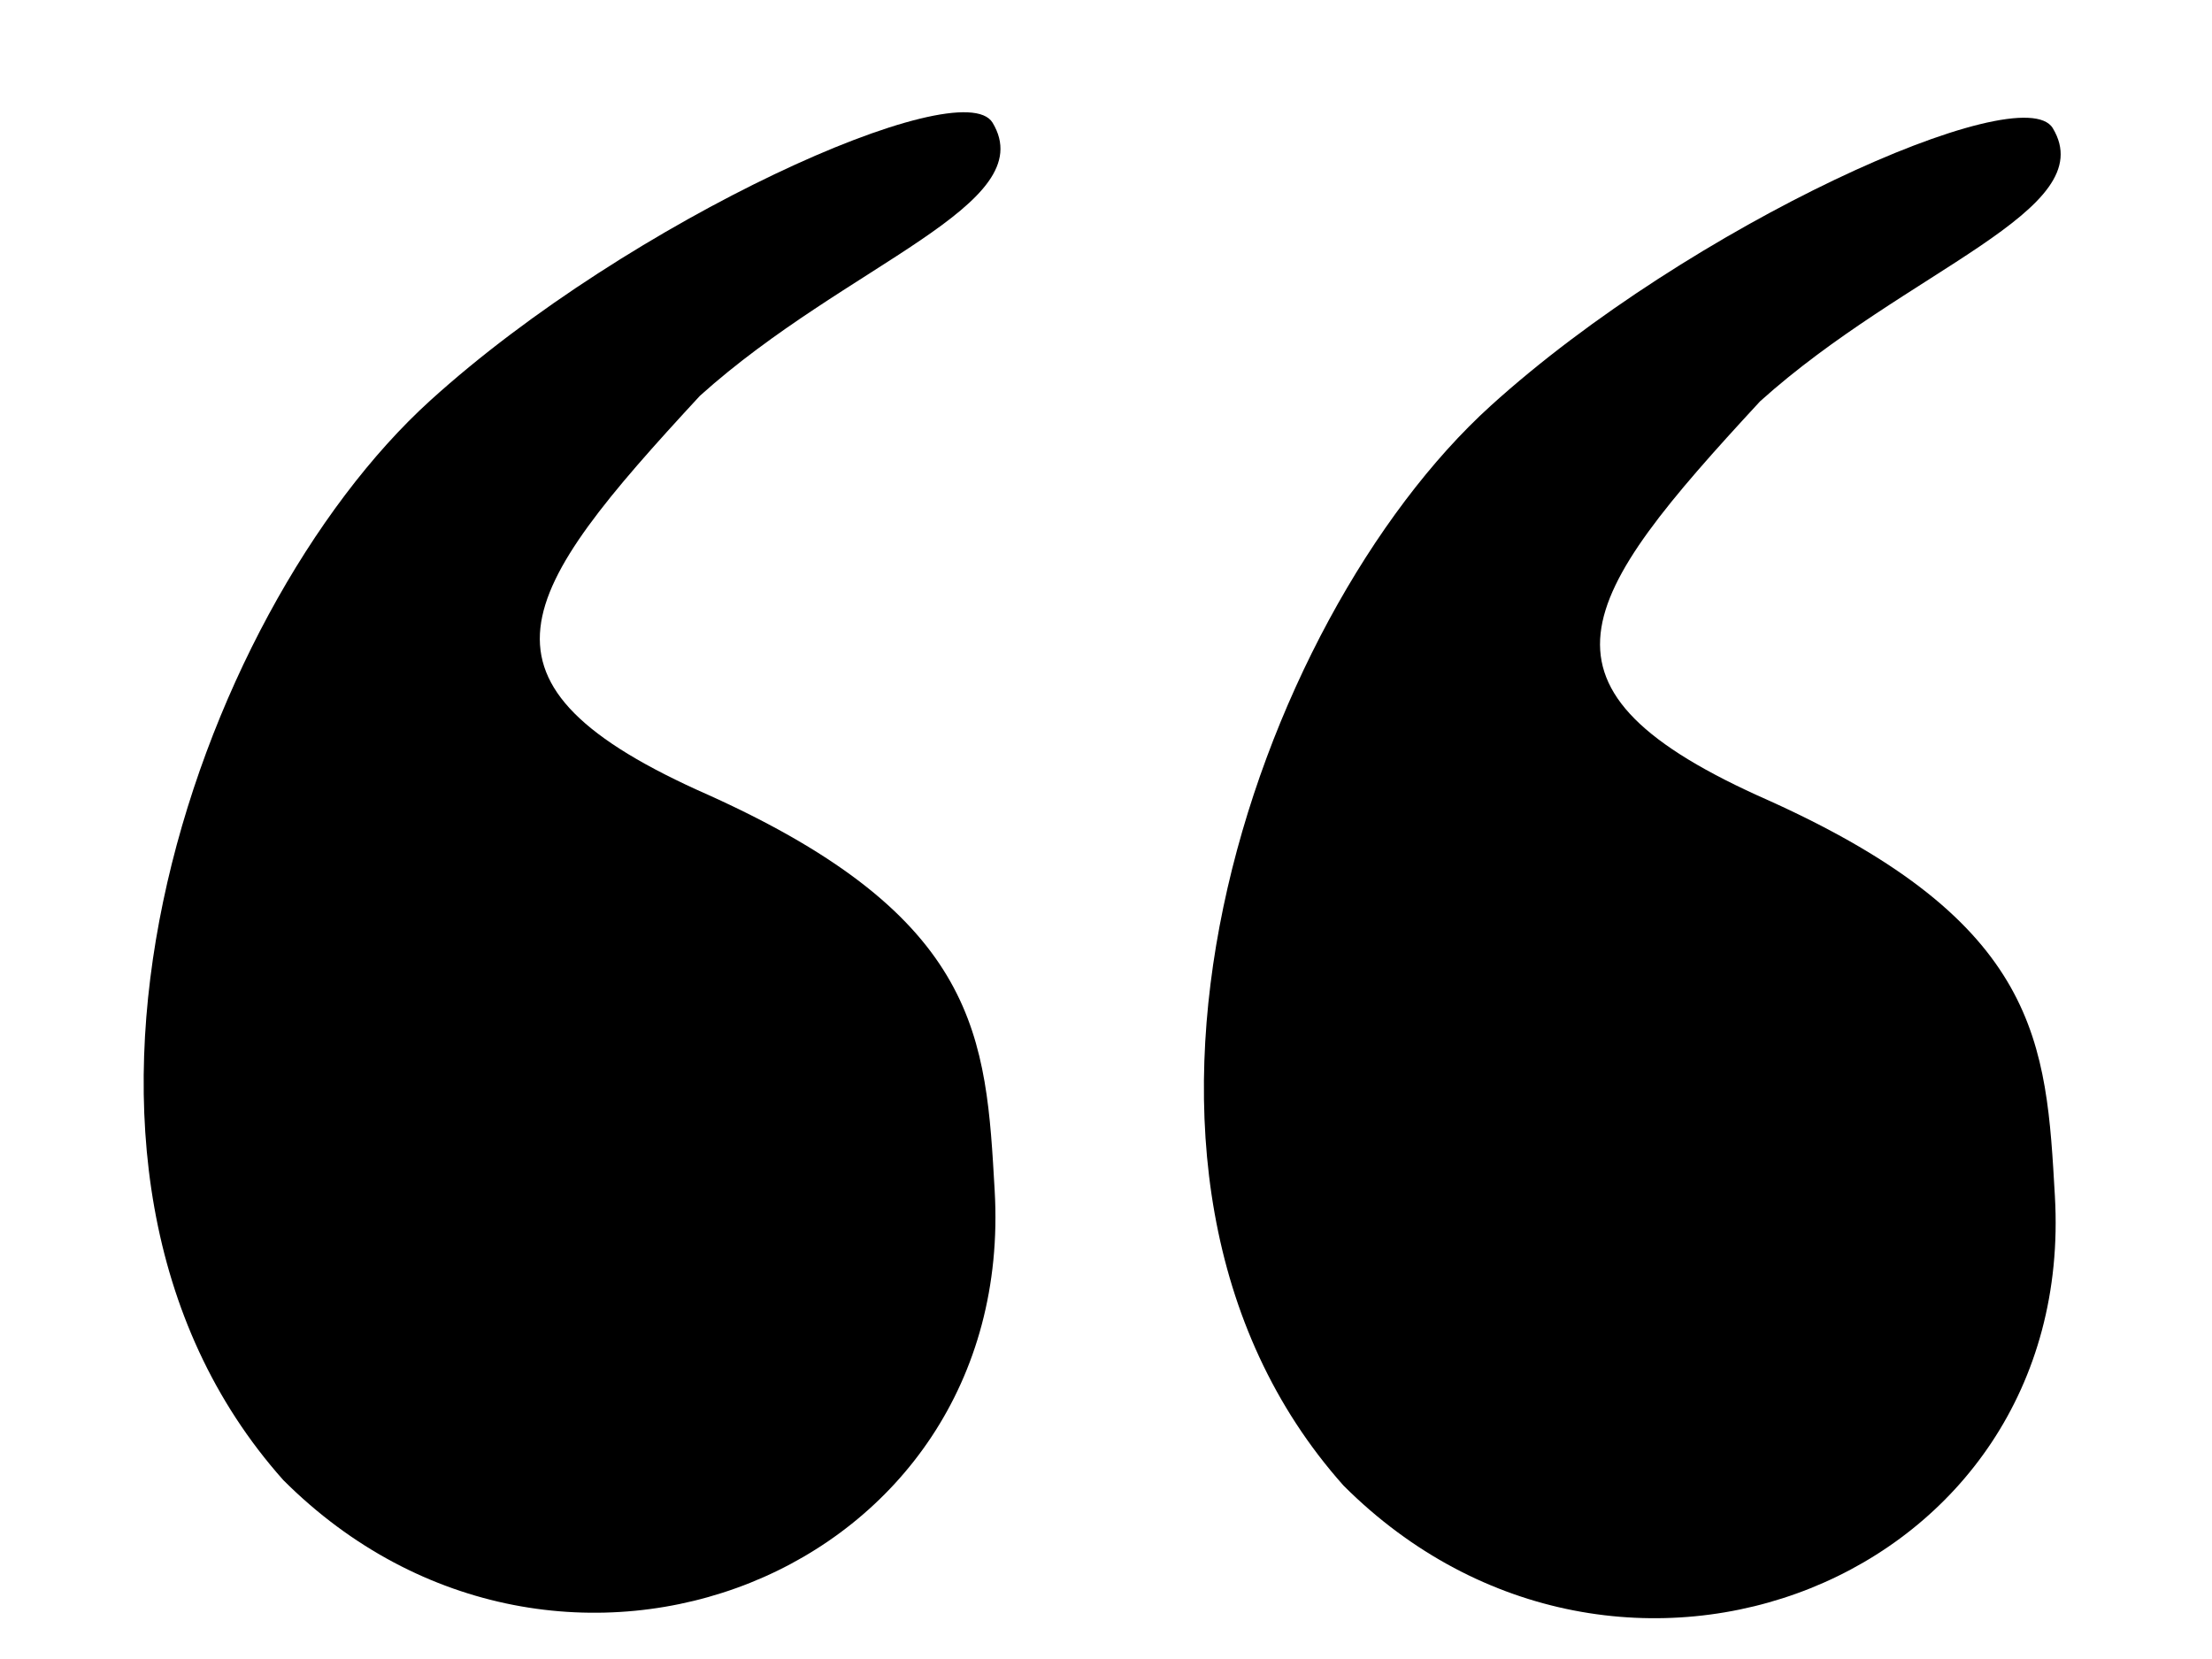
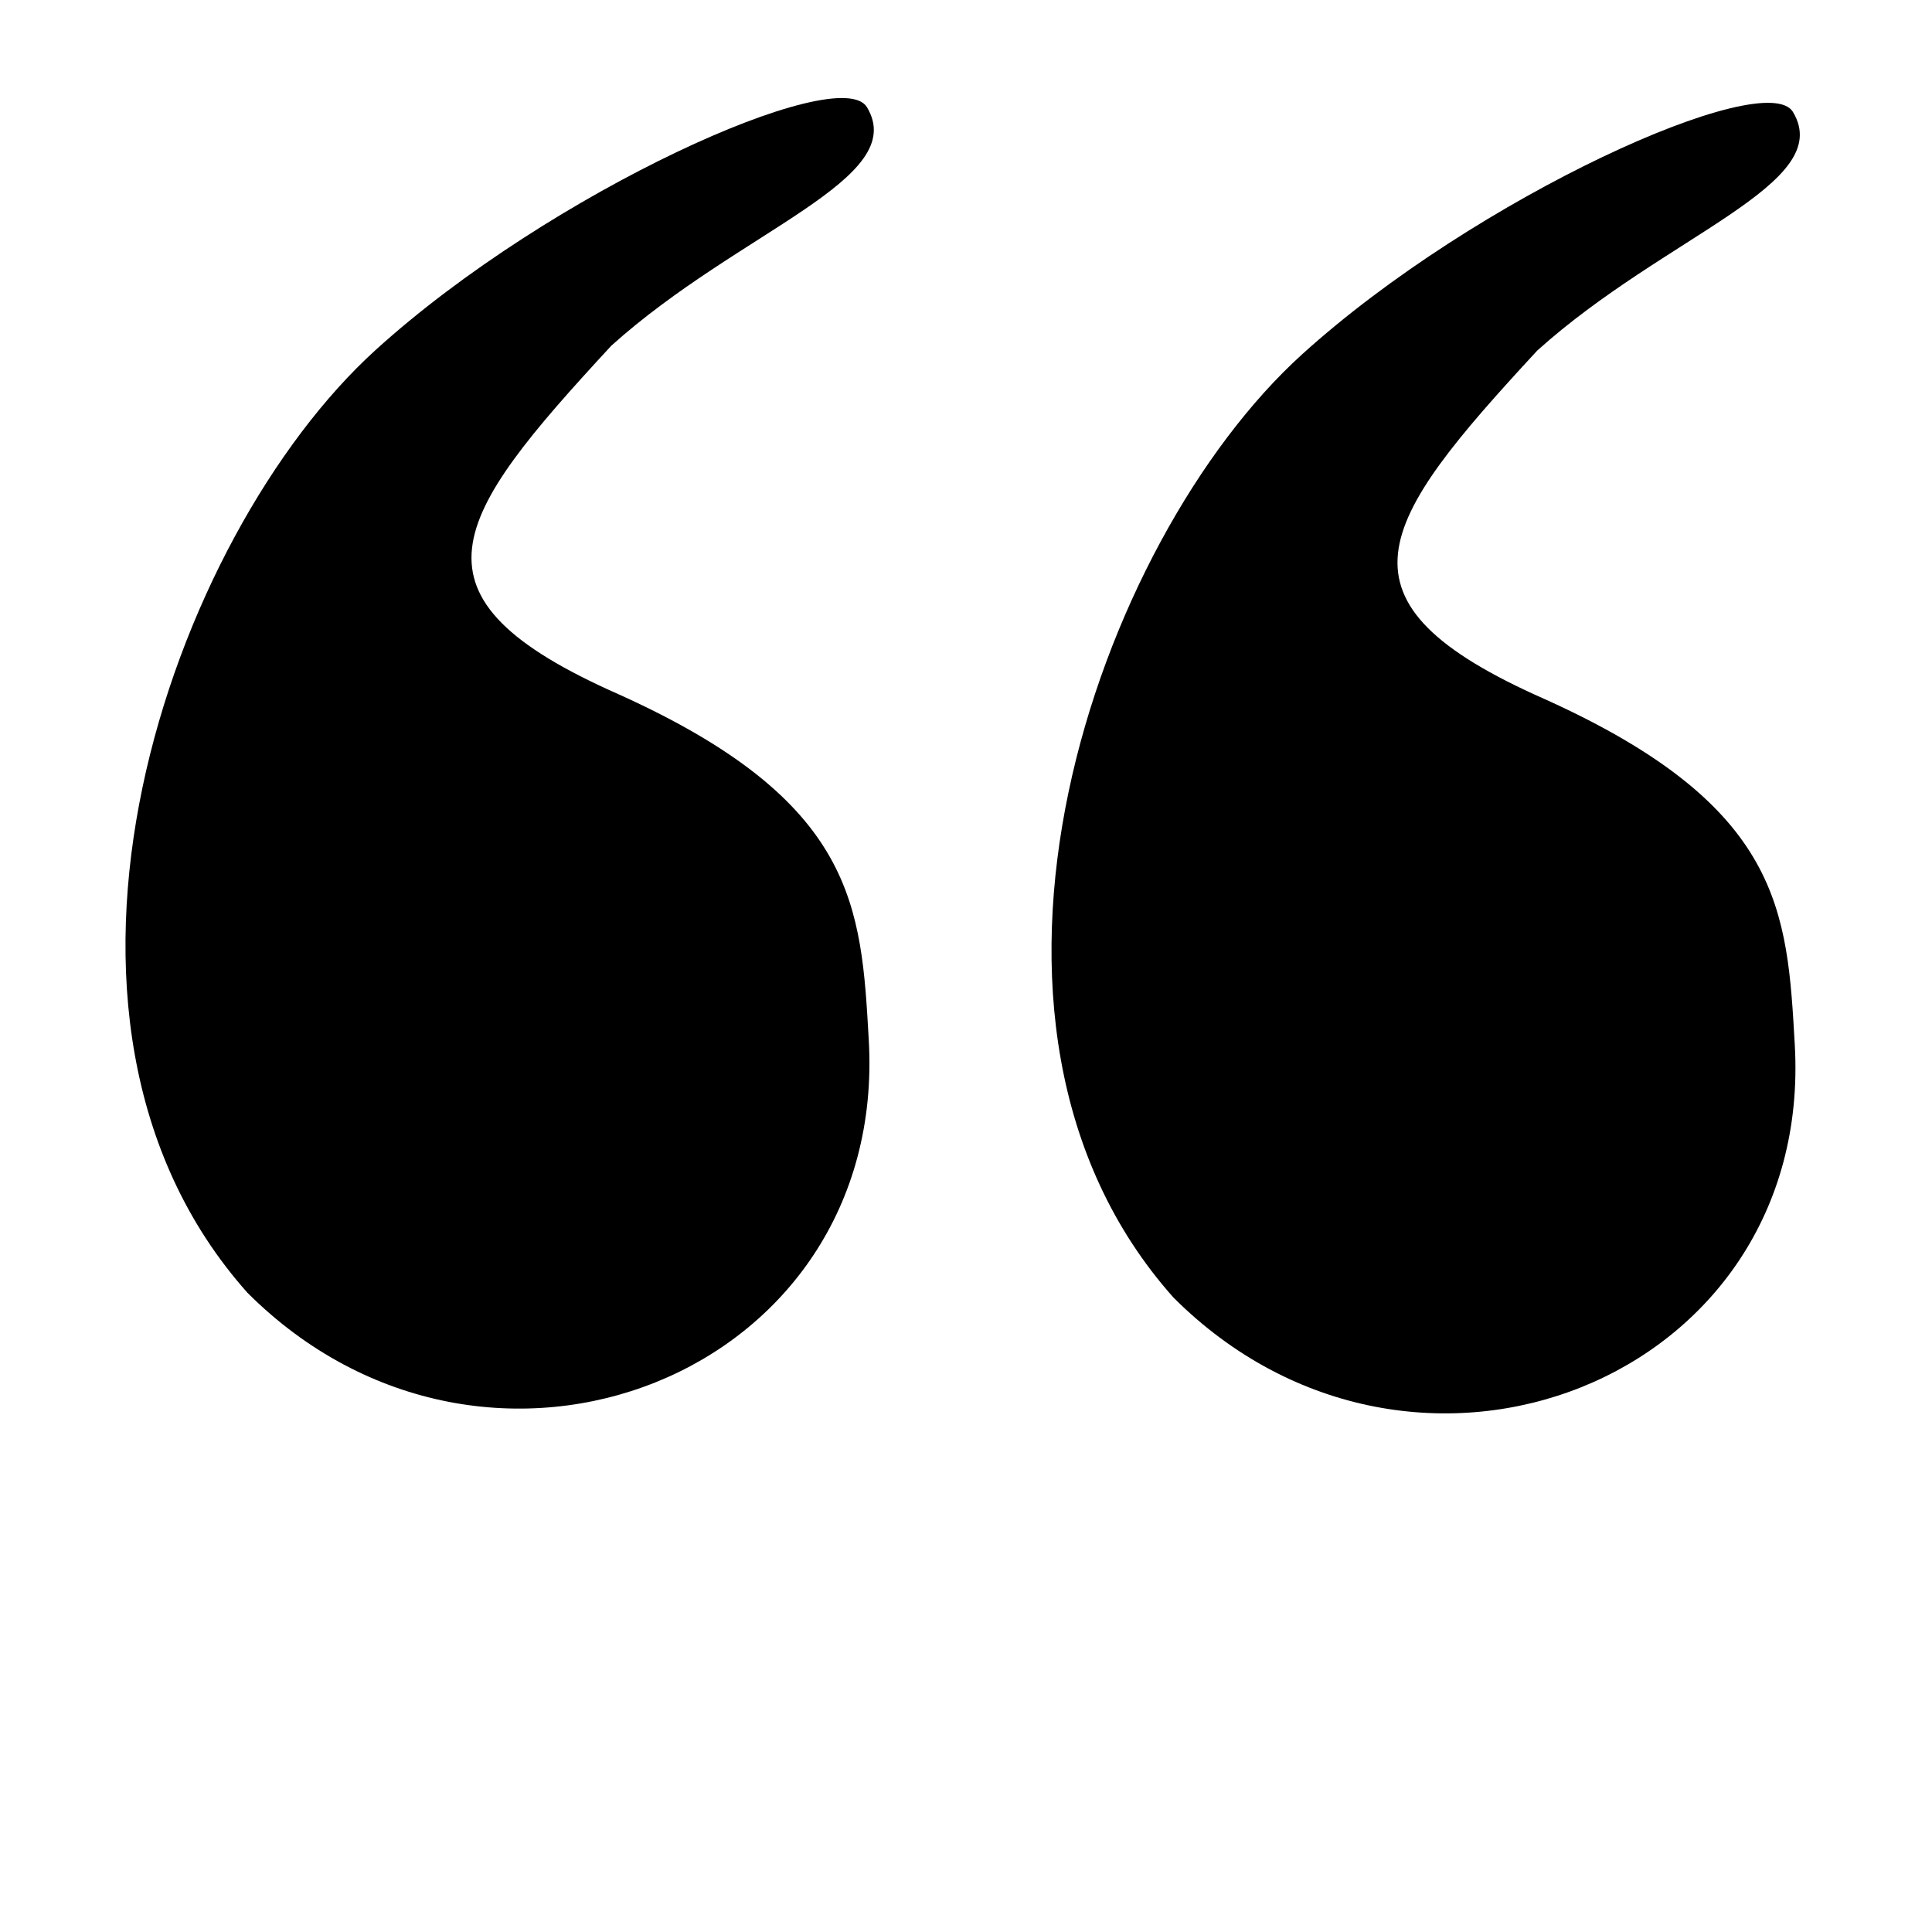
- <svg xmlns="http://www.w3.org/2000/svg" id="svg2" width="40" height="30" version="1.0">
-   <defs id="defs5" />
+ <svg xmlns="http://www.w3.org/2000/svg" viewBox="0 0 40 40">
  <path style="opacity:1;fill:#000000;fill-opacity:1" d="M 24.295,26.864 C 19.201,21.145 22.71,11.191 26.952,7.342 C 30.567,4.063 36.557,1.381 37.121,2.318 C 38.019,3.808 34.486,4.865 31.829,7.256 C 28.513,10.842 27.399,12.454 31.988,14.477 C 36.907,16.697 37.001,18.868 37.159,21.63 C 37.557,28.584 29.269,31.837 24.295,26.864 z " id="path1873" />
  <path style="opacity:1;fill:#000000;fill-opacity:1" d="M 5.123,26.765 C 0.028,21.046 3.538,11.091 7.78,7.243 C 11.394,3.964 17.384,1.282 17.949,2.219 C 18.847,3.709 15.314,4.766 12.657,7.157 C 9.341,10.743 8.227,12.355 12.816,14.378 C 17.734,16.598 17.829,18.769 17.987,21.531 C 18.385,28.485 10.097,31.738 5.123,26.765 z " id="path1875" />
</svg>
